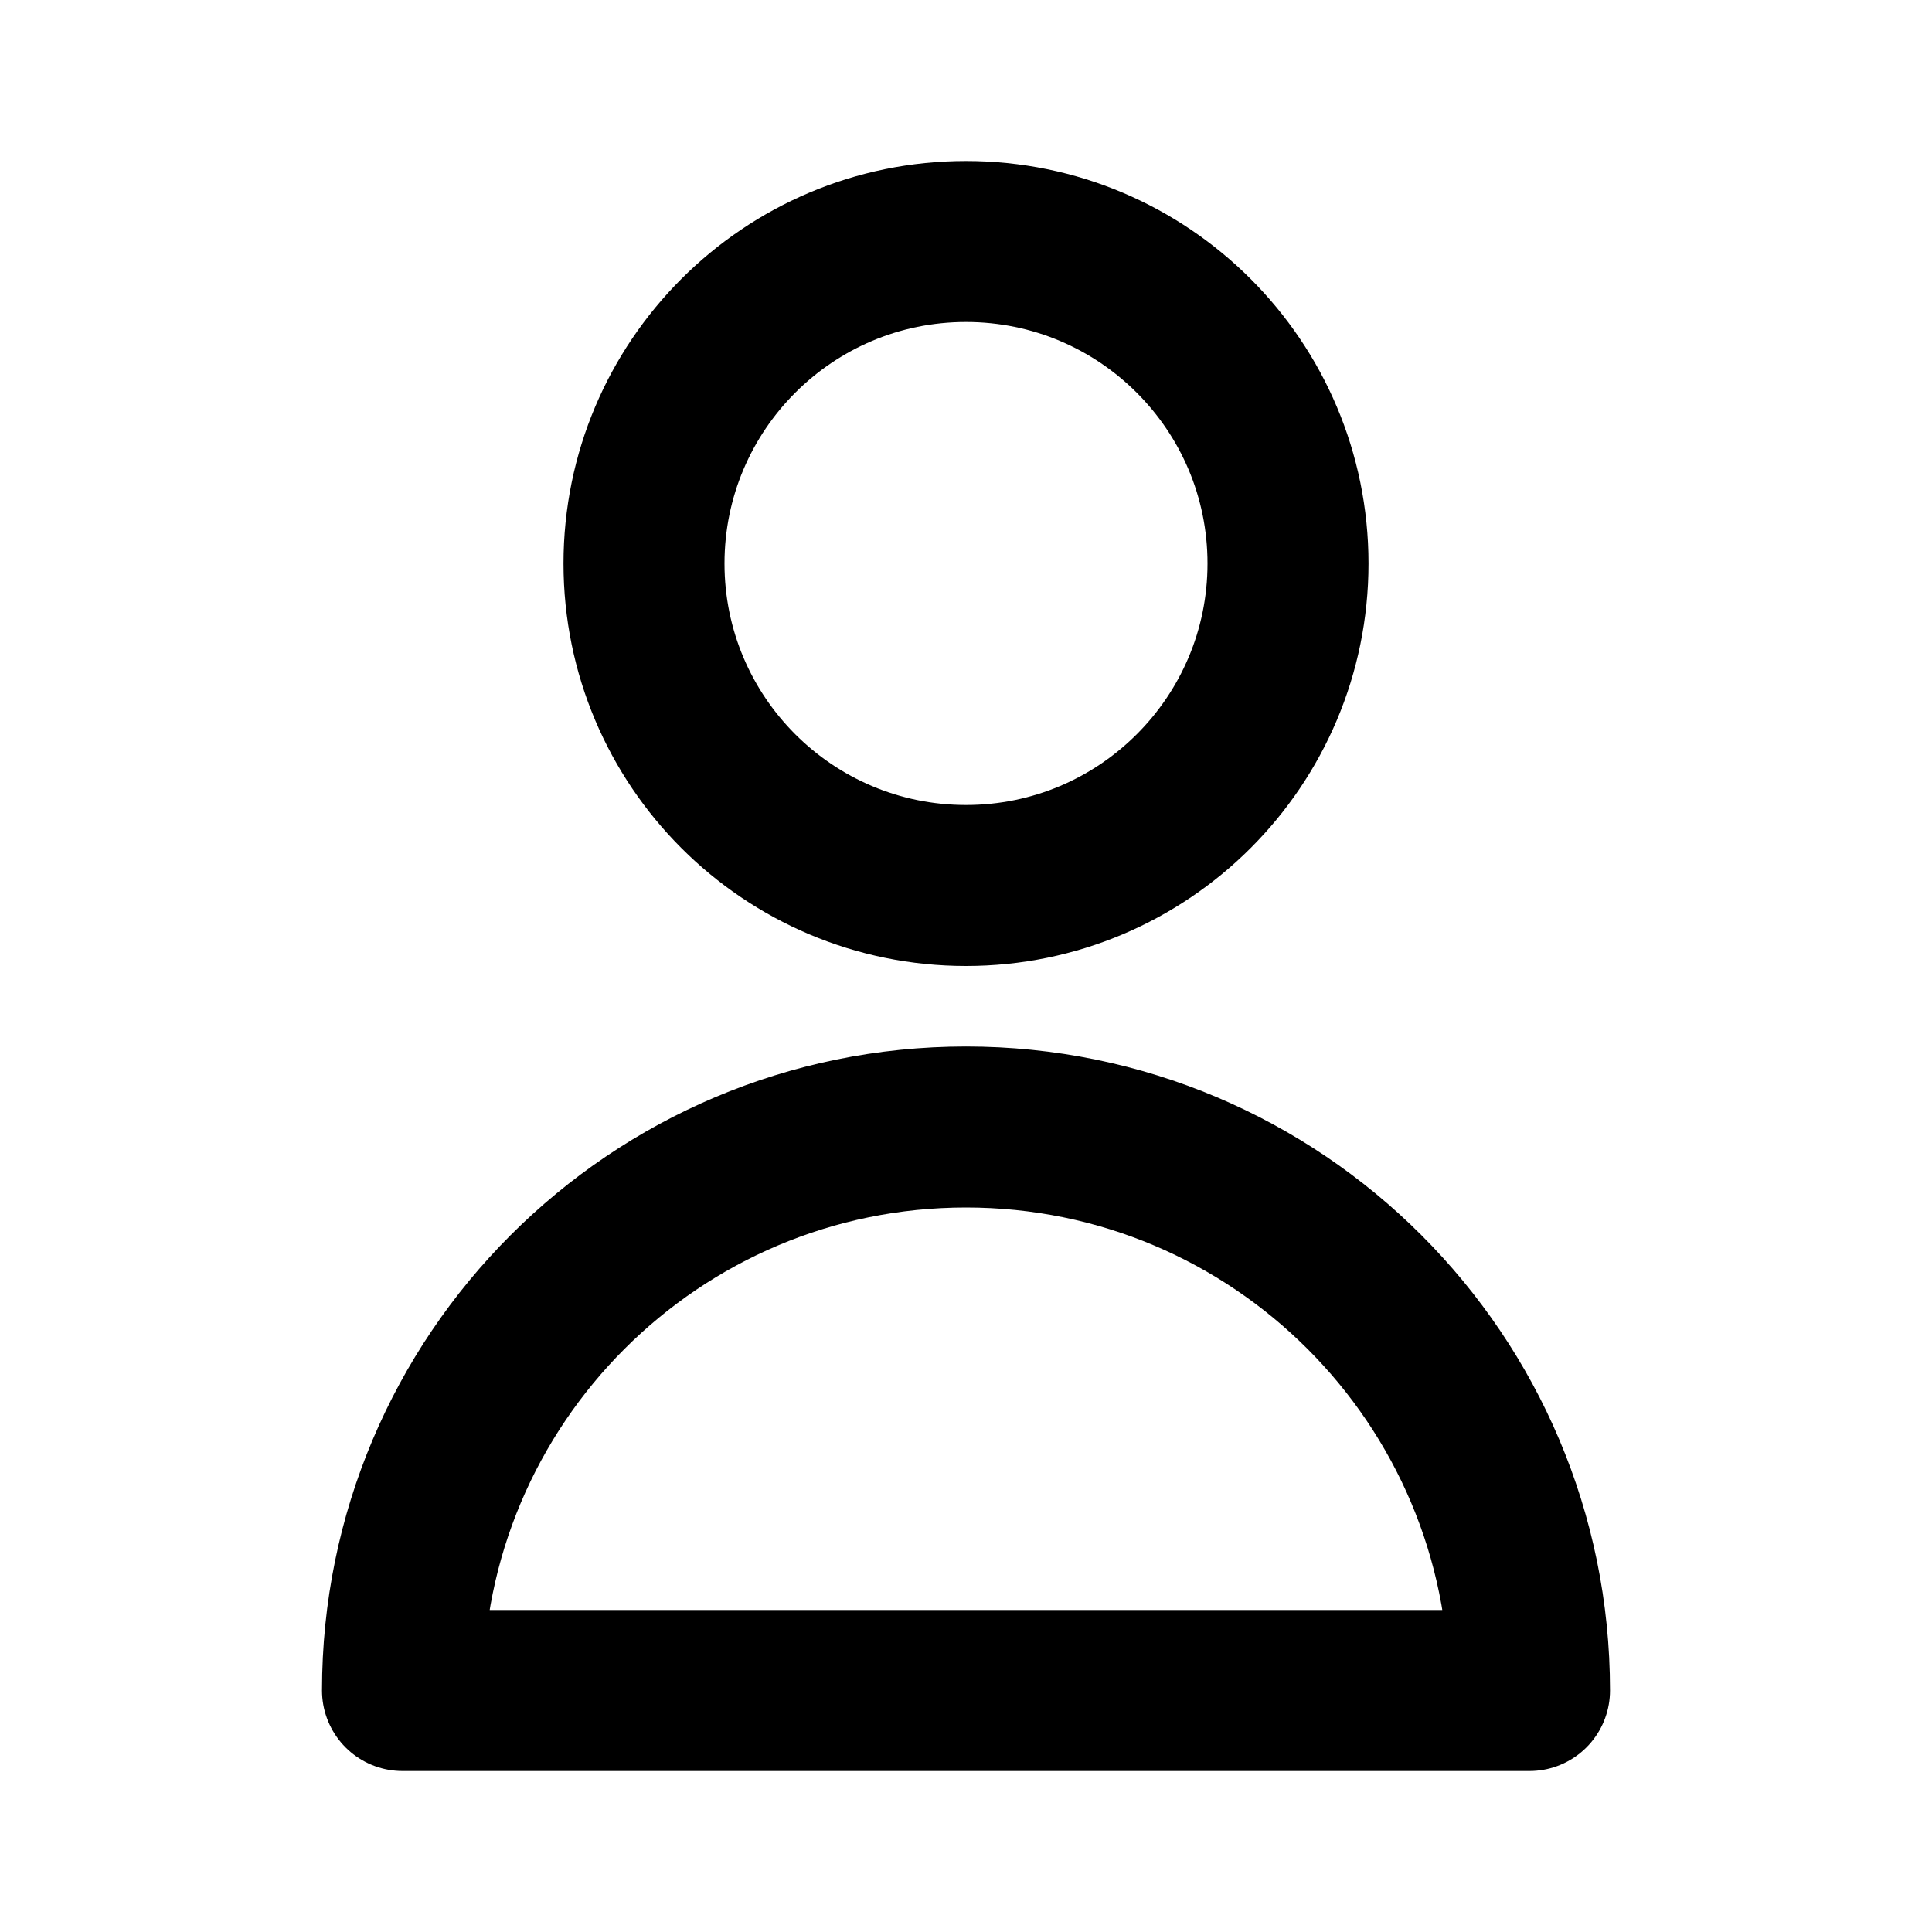
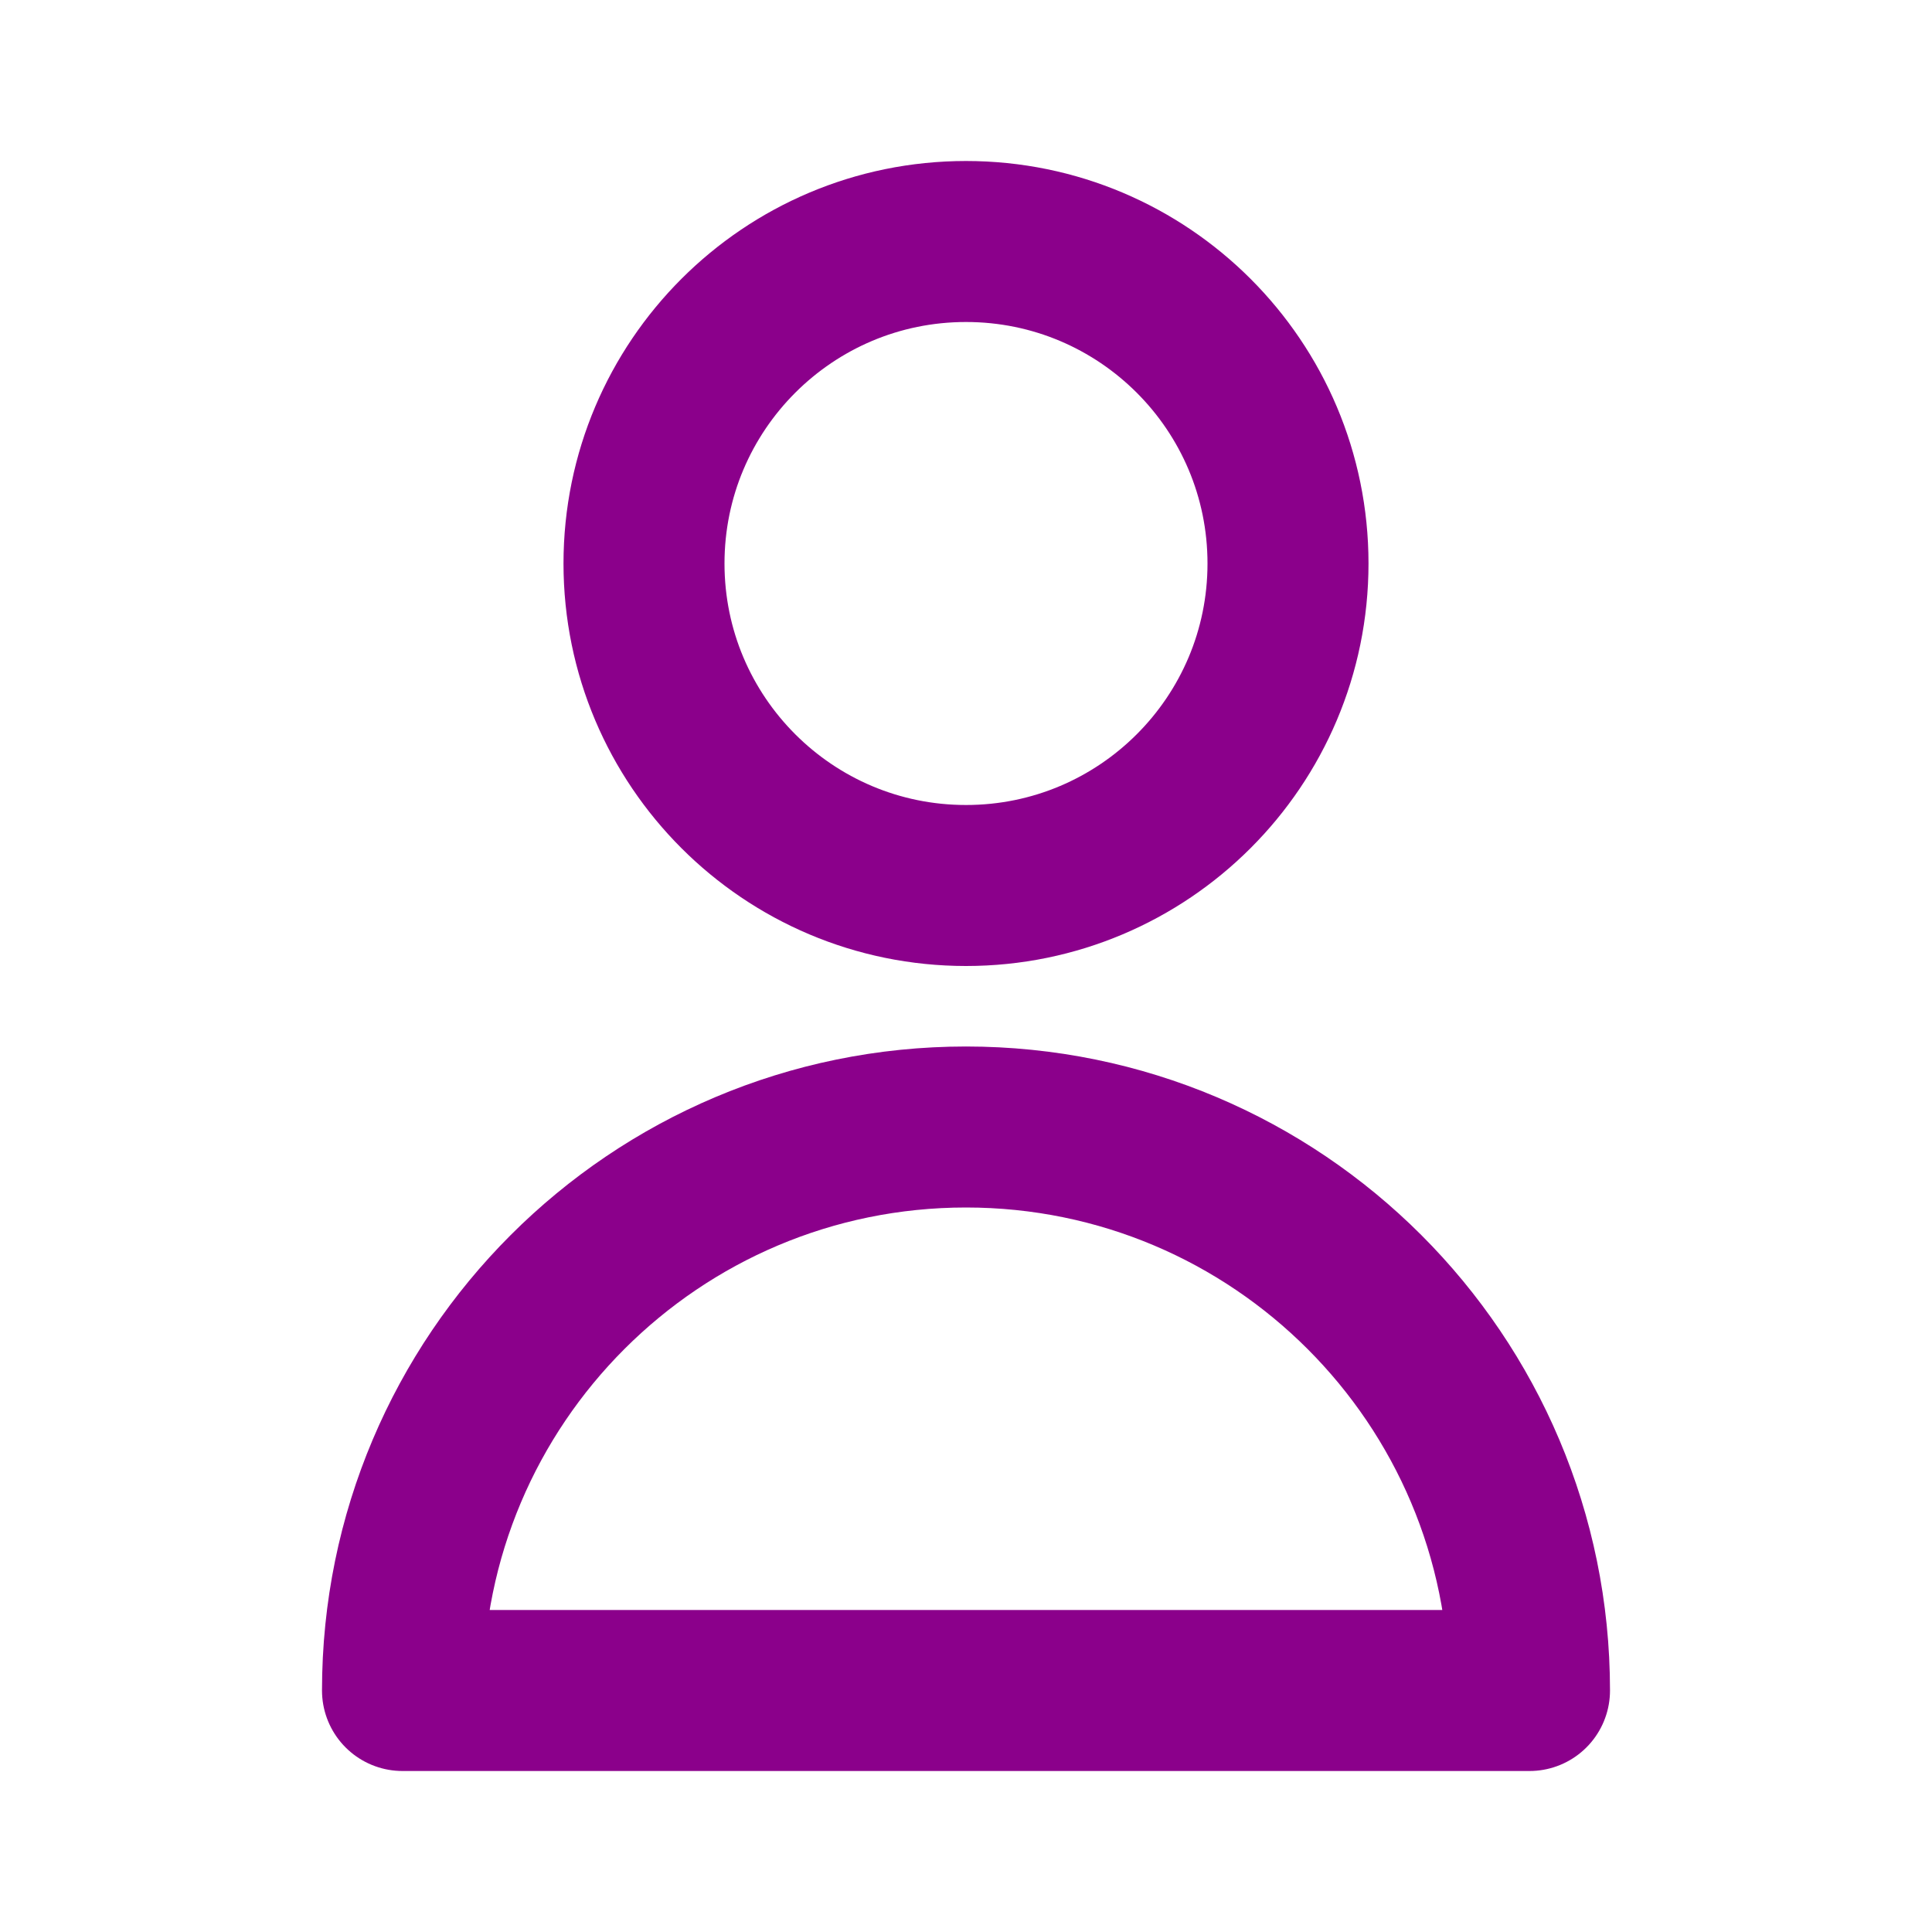
<svg xmlns="http://www.w3.org/2000/svg" width="800px" height="800px" viewBox="0 0 24 24" fill="none">
-   <path d="M16 7C16 9.209 14.209 11 12 11C9.791 11 8 9.209 8 7C8 4.791 9.791 3 12 3C14.209 3 16 4.791 16 7Z" stroke="#000000" stroke-width="2" stroke-linecap="round" stroke-linejoin="round" />
-   <path d="M12 14C8.134 14 5 17.134 5 21H19C19 17.134 15.866 14 12 14Z" stroke="#000000" stroke-width="2" stroke-linecap="round" stroke-linejoin="round" />
+   <path d="M16 7C16 9.209 14.209 11 12 11C9.791 11 8 9.209 8 7C8 4.791 9.791 3 12 3C14.209 3 16 4.791 16 7Z" stroke="#8b008b" stroke-width="2" stroke-linecap="round" stroke-linejoin="round" />
+   <path d="M12 14C8.134 14 5 17.134 5 21H19C19 17.134 15.866 14 12 14Z" stroke="#8b008b" stroke-width="2" stroke-linecap="round" stroke-linejoin="round" />
</svg>
